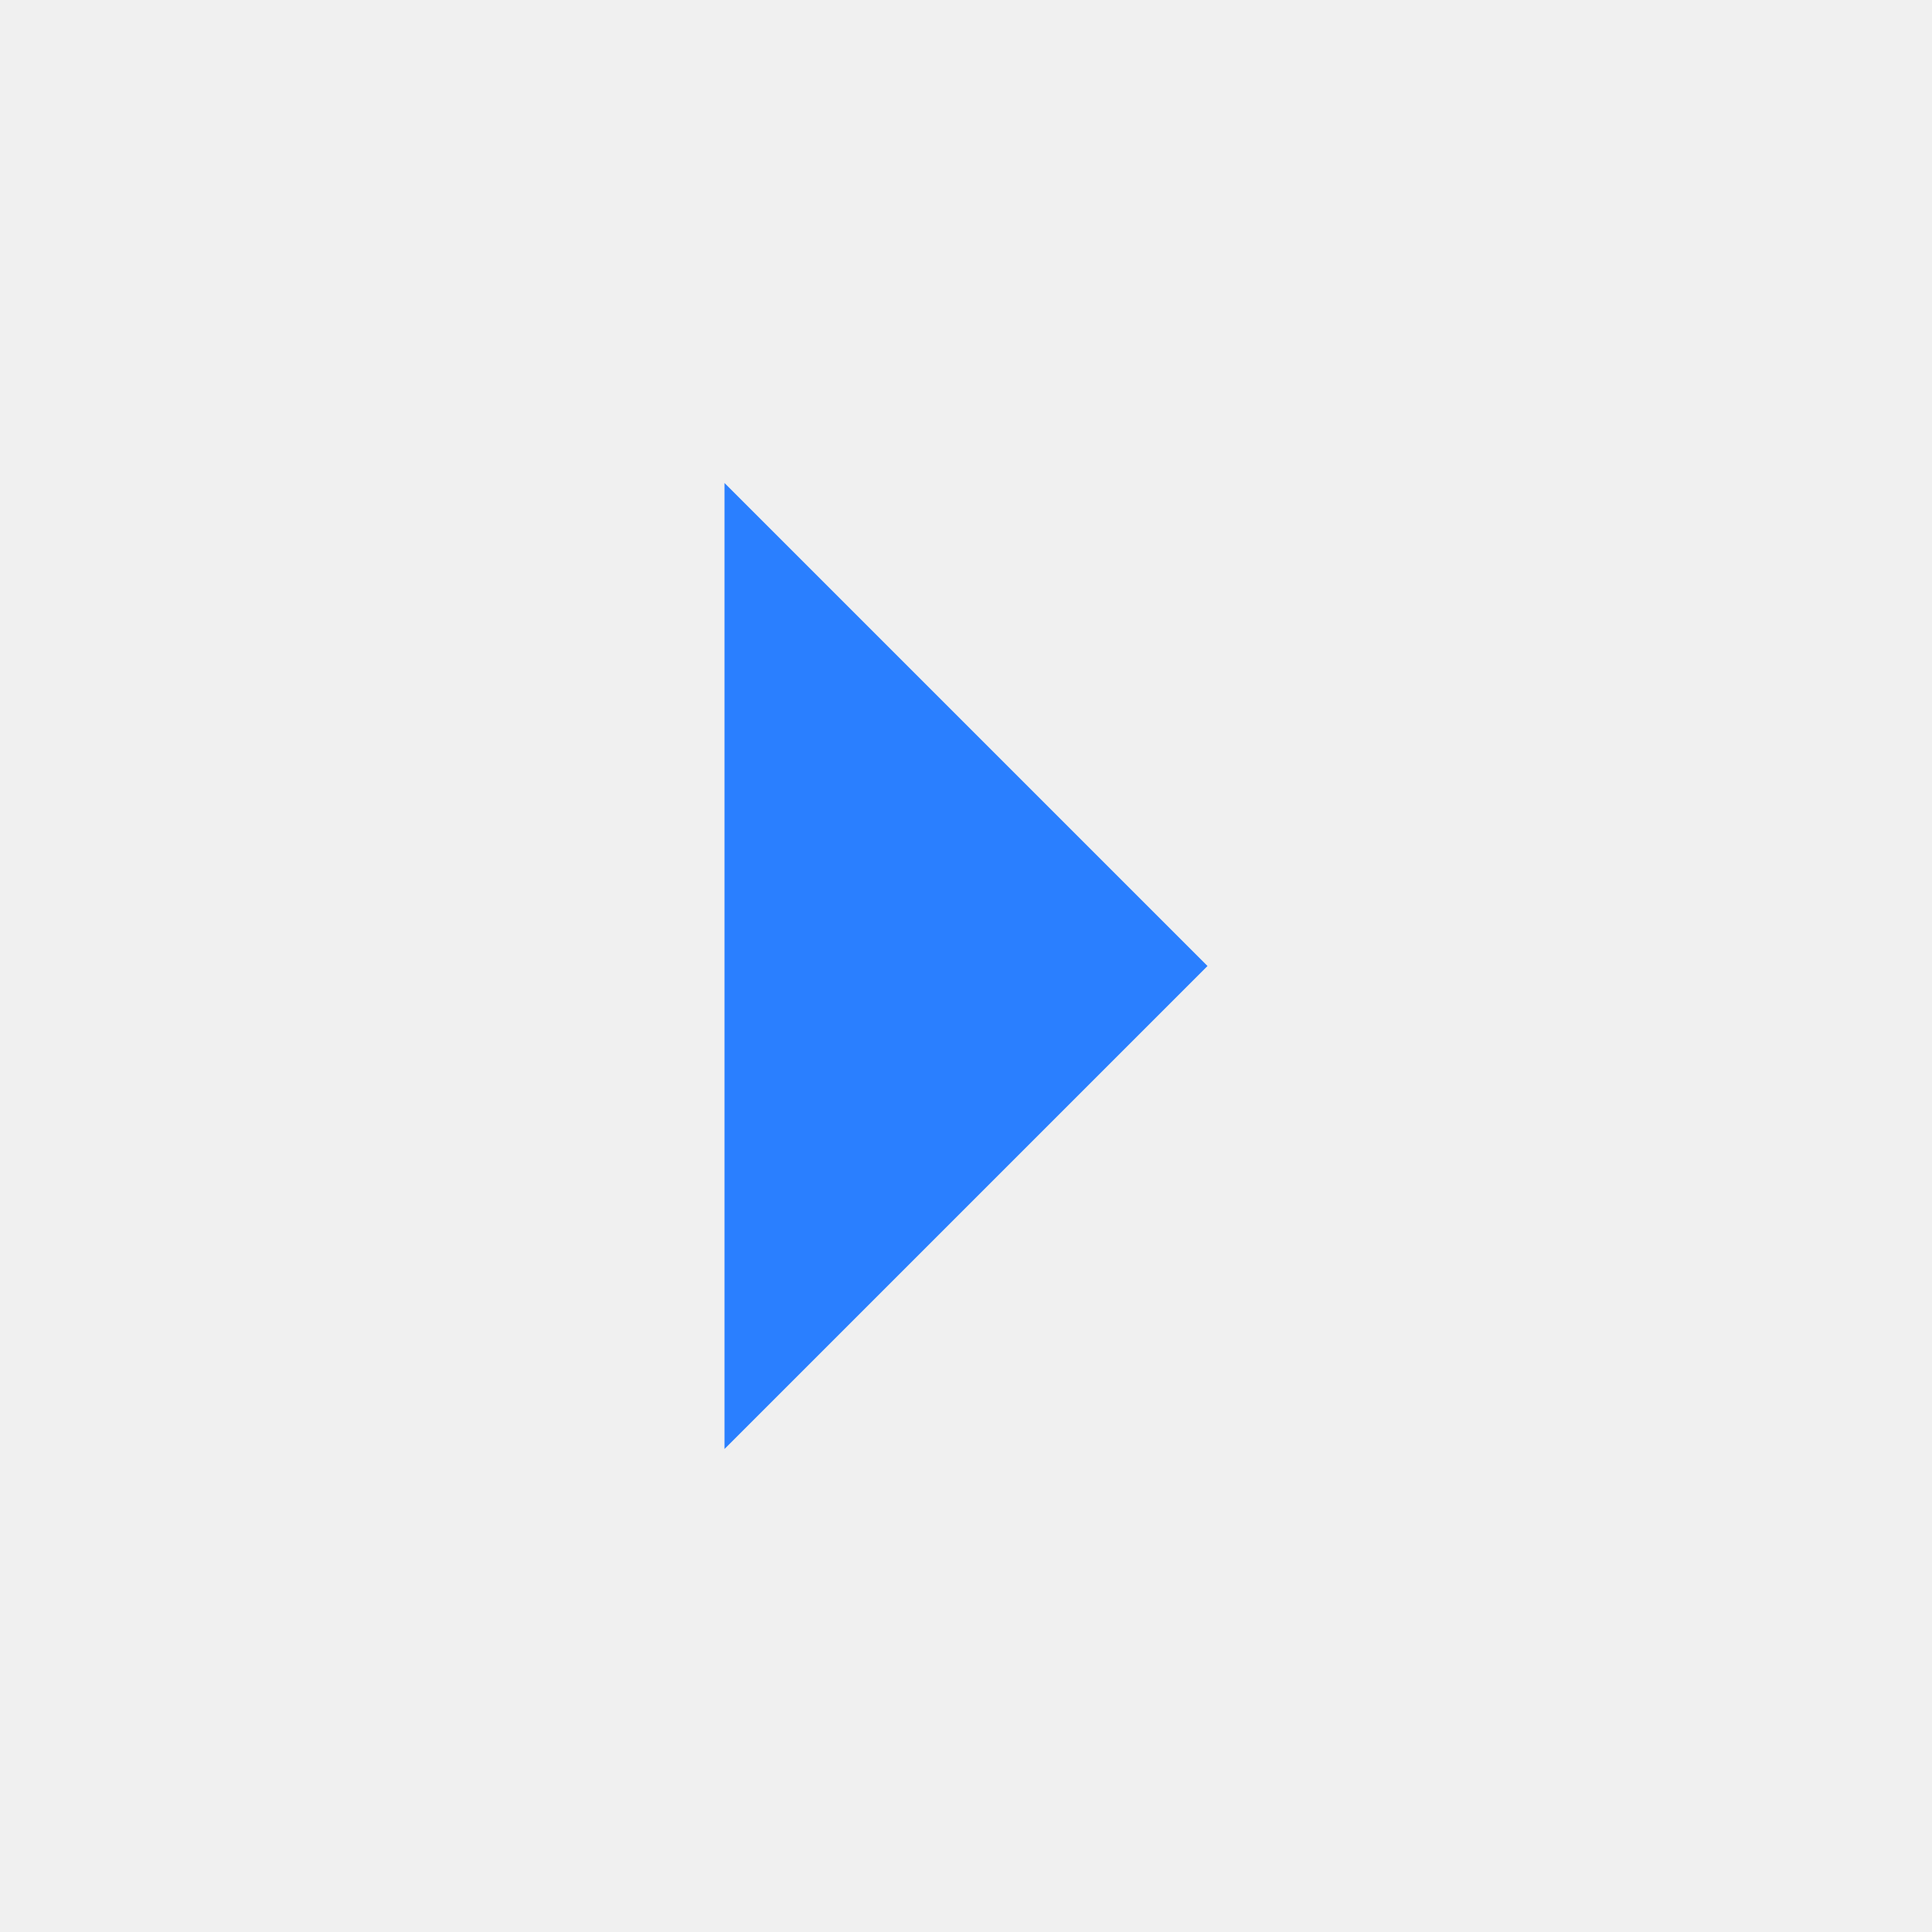
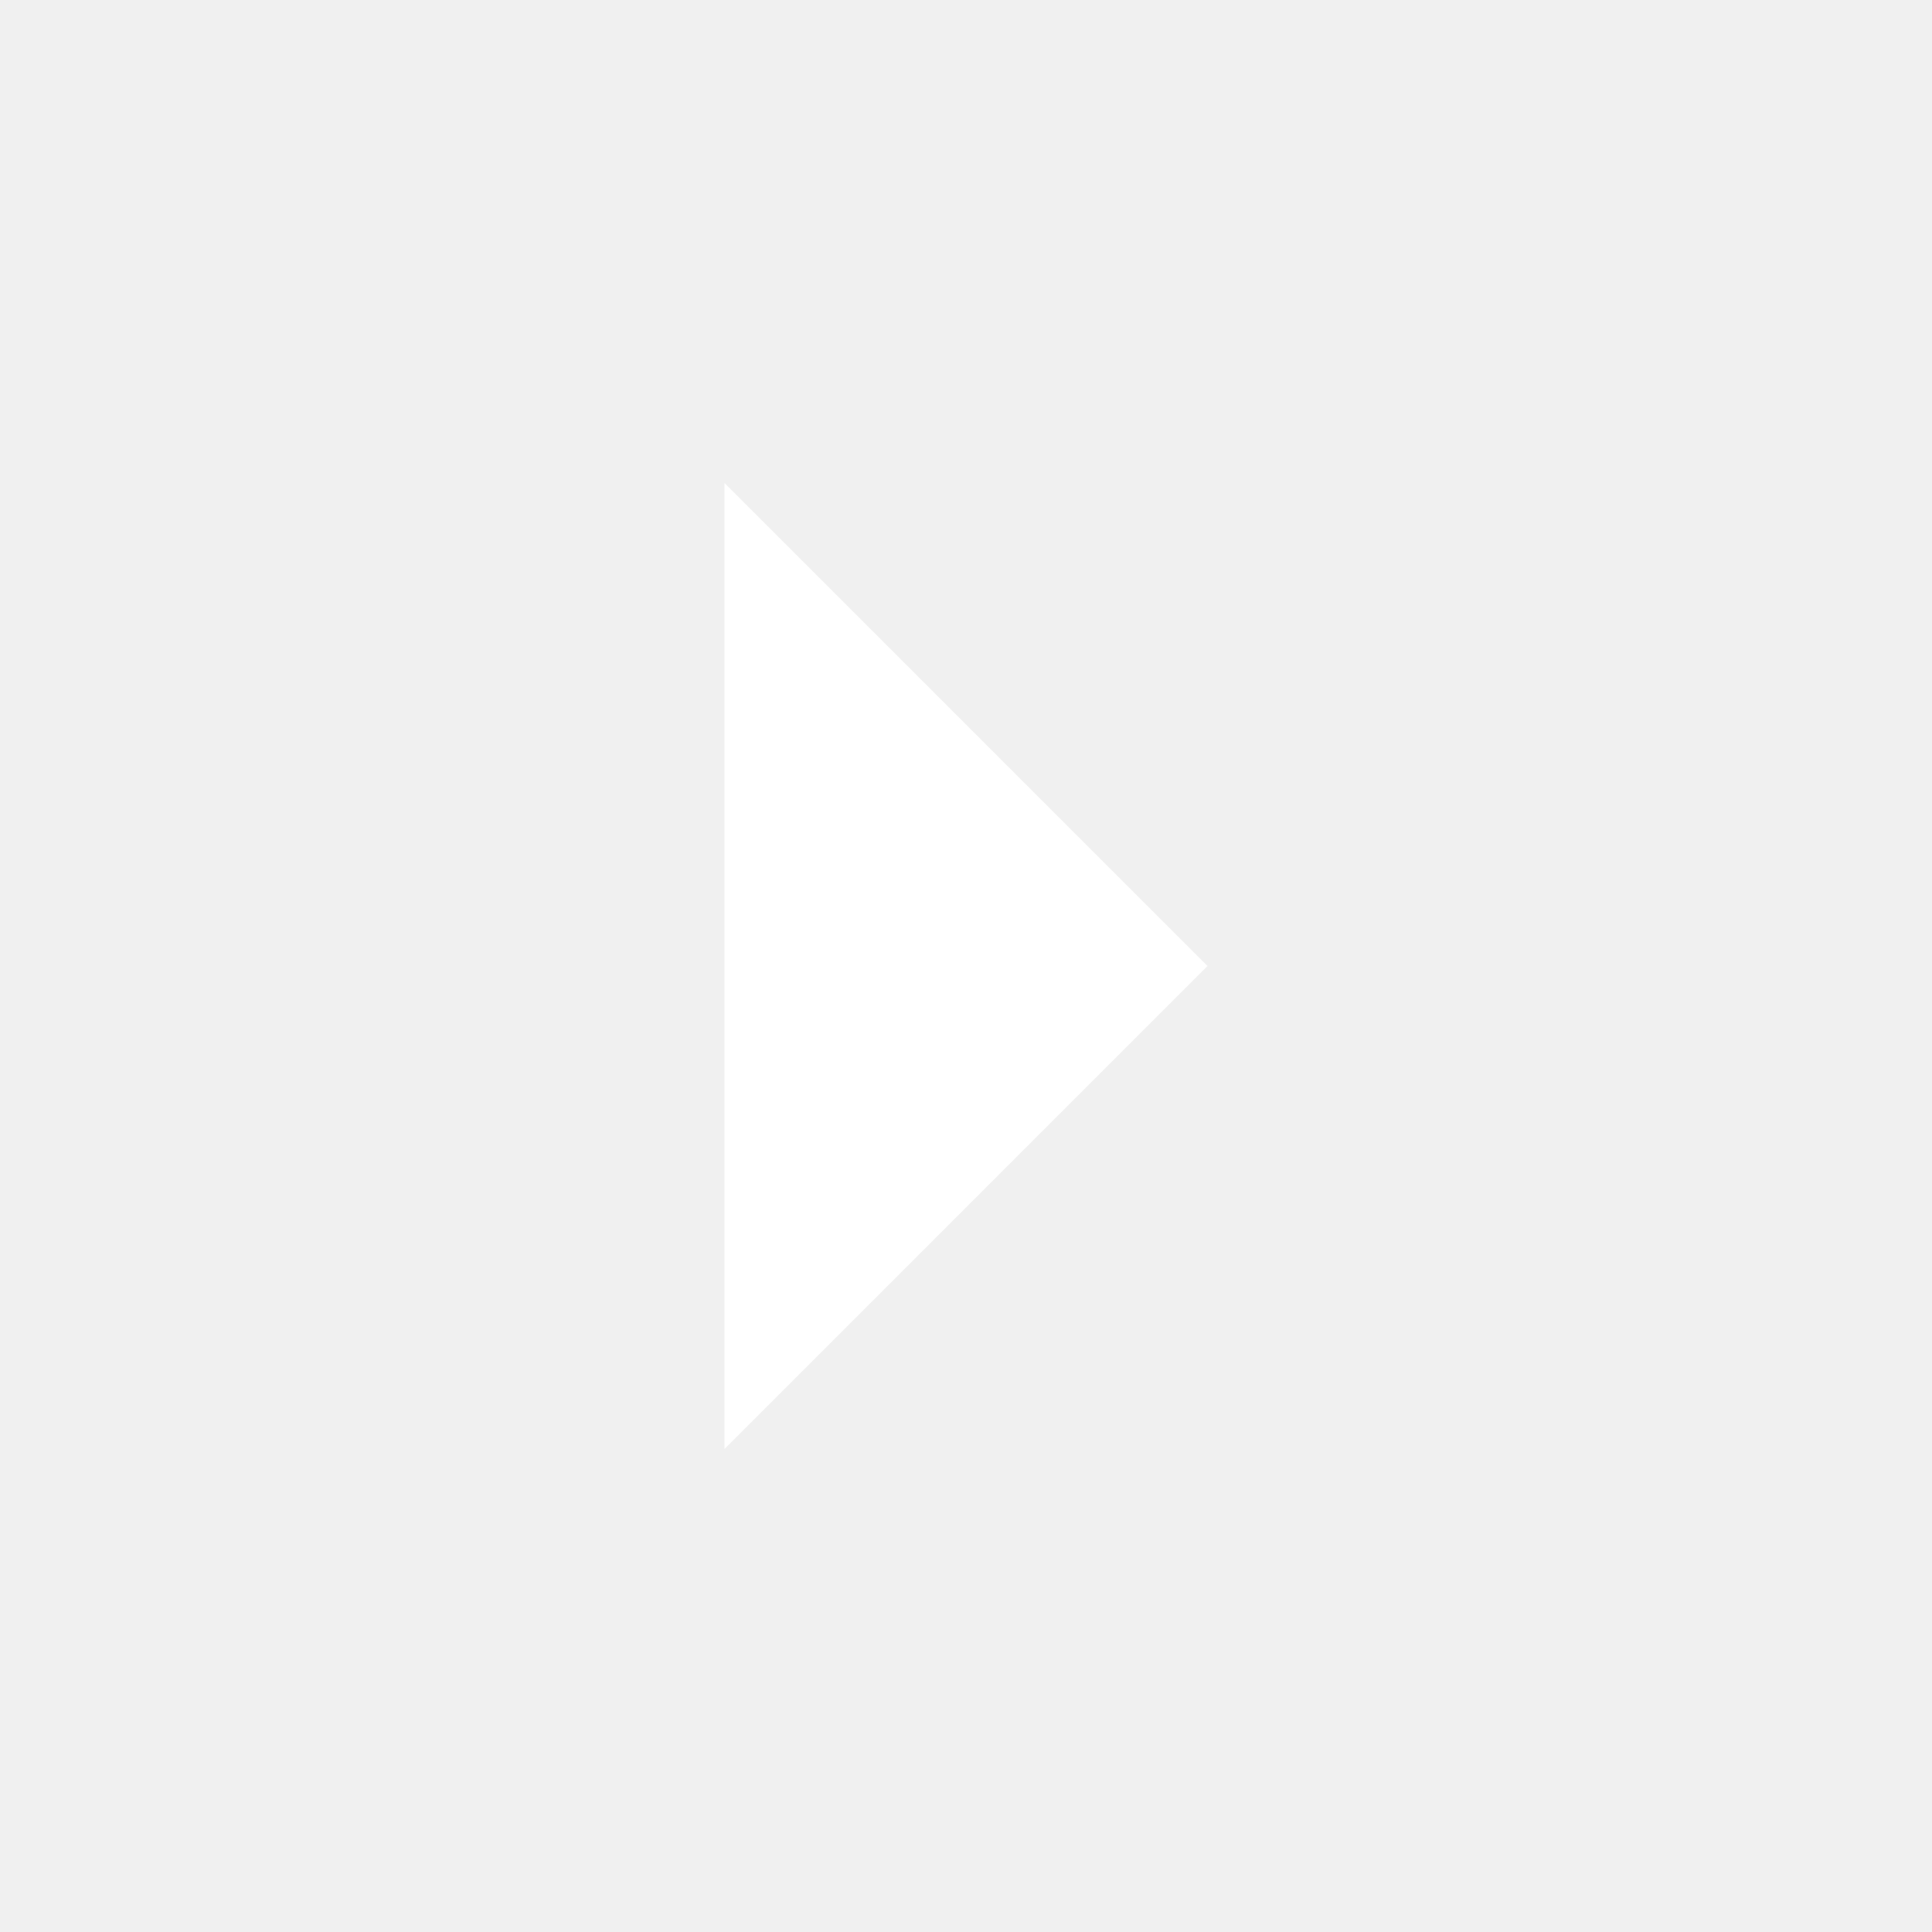
<svg xmlns="http://www.w3.org/2000/svg" width="16" height="16" id="svg11300" version="1.0" style="display:inline;enable-background:new">
  <defs id="defs3" />
  <g style="display:inline" id="layer1" transform="translate(0,-284)">
-     <path style="display:inline;fill:#2a7fff;fill-opacity:1;stroke:none" d="m 6,296 0,-8 4,4 z" id="path18028" />
+     <path style="display:inline;fill:#ffffff;fill-opacity:1;stroke:none" d="m 6,296 0,-8 4,4 z" id="path18028" />
  </g>
</svg>
